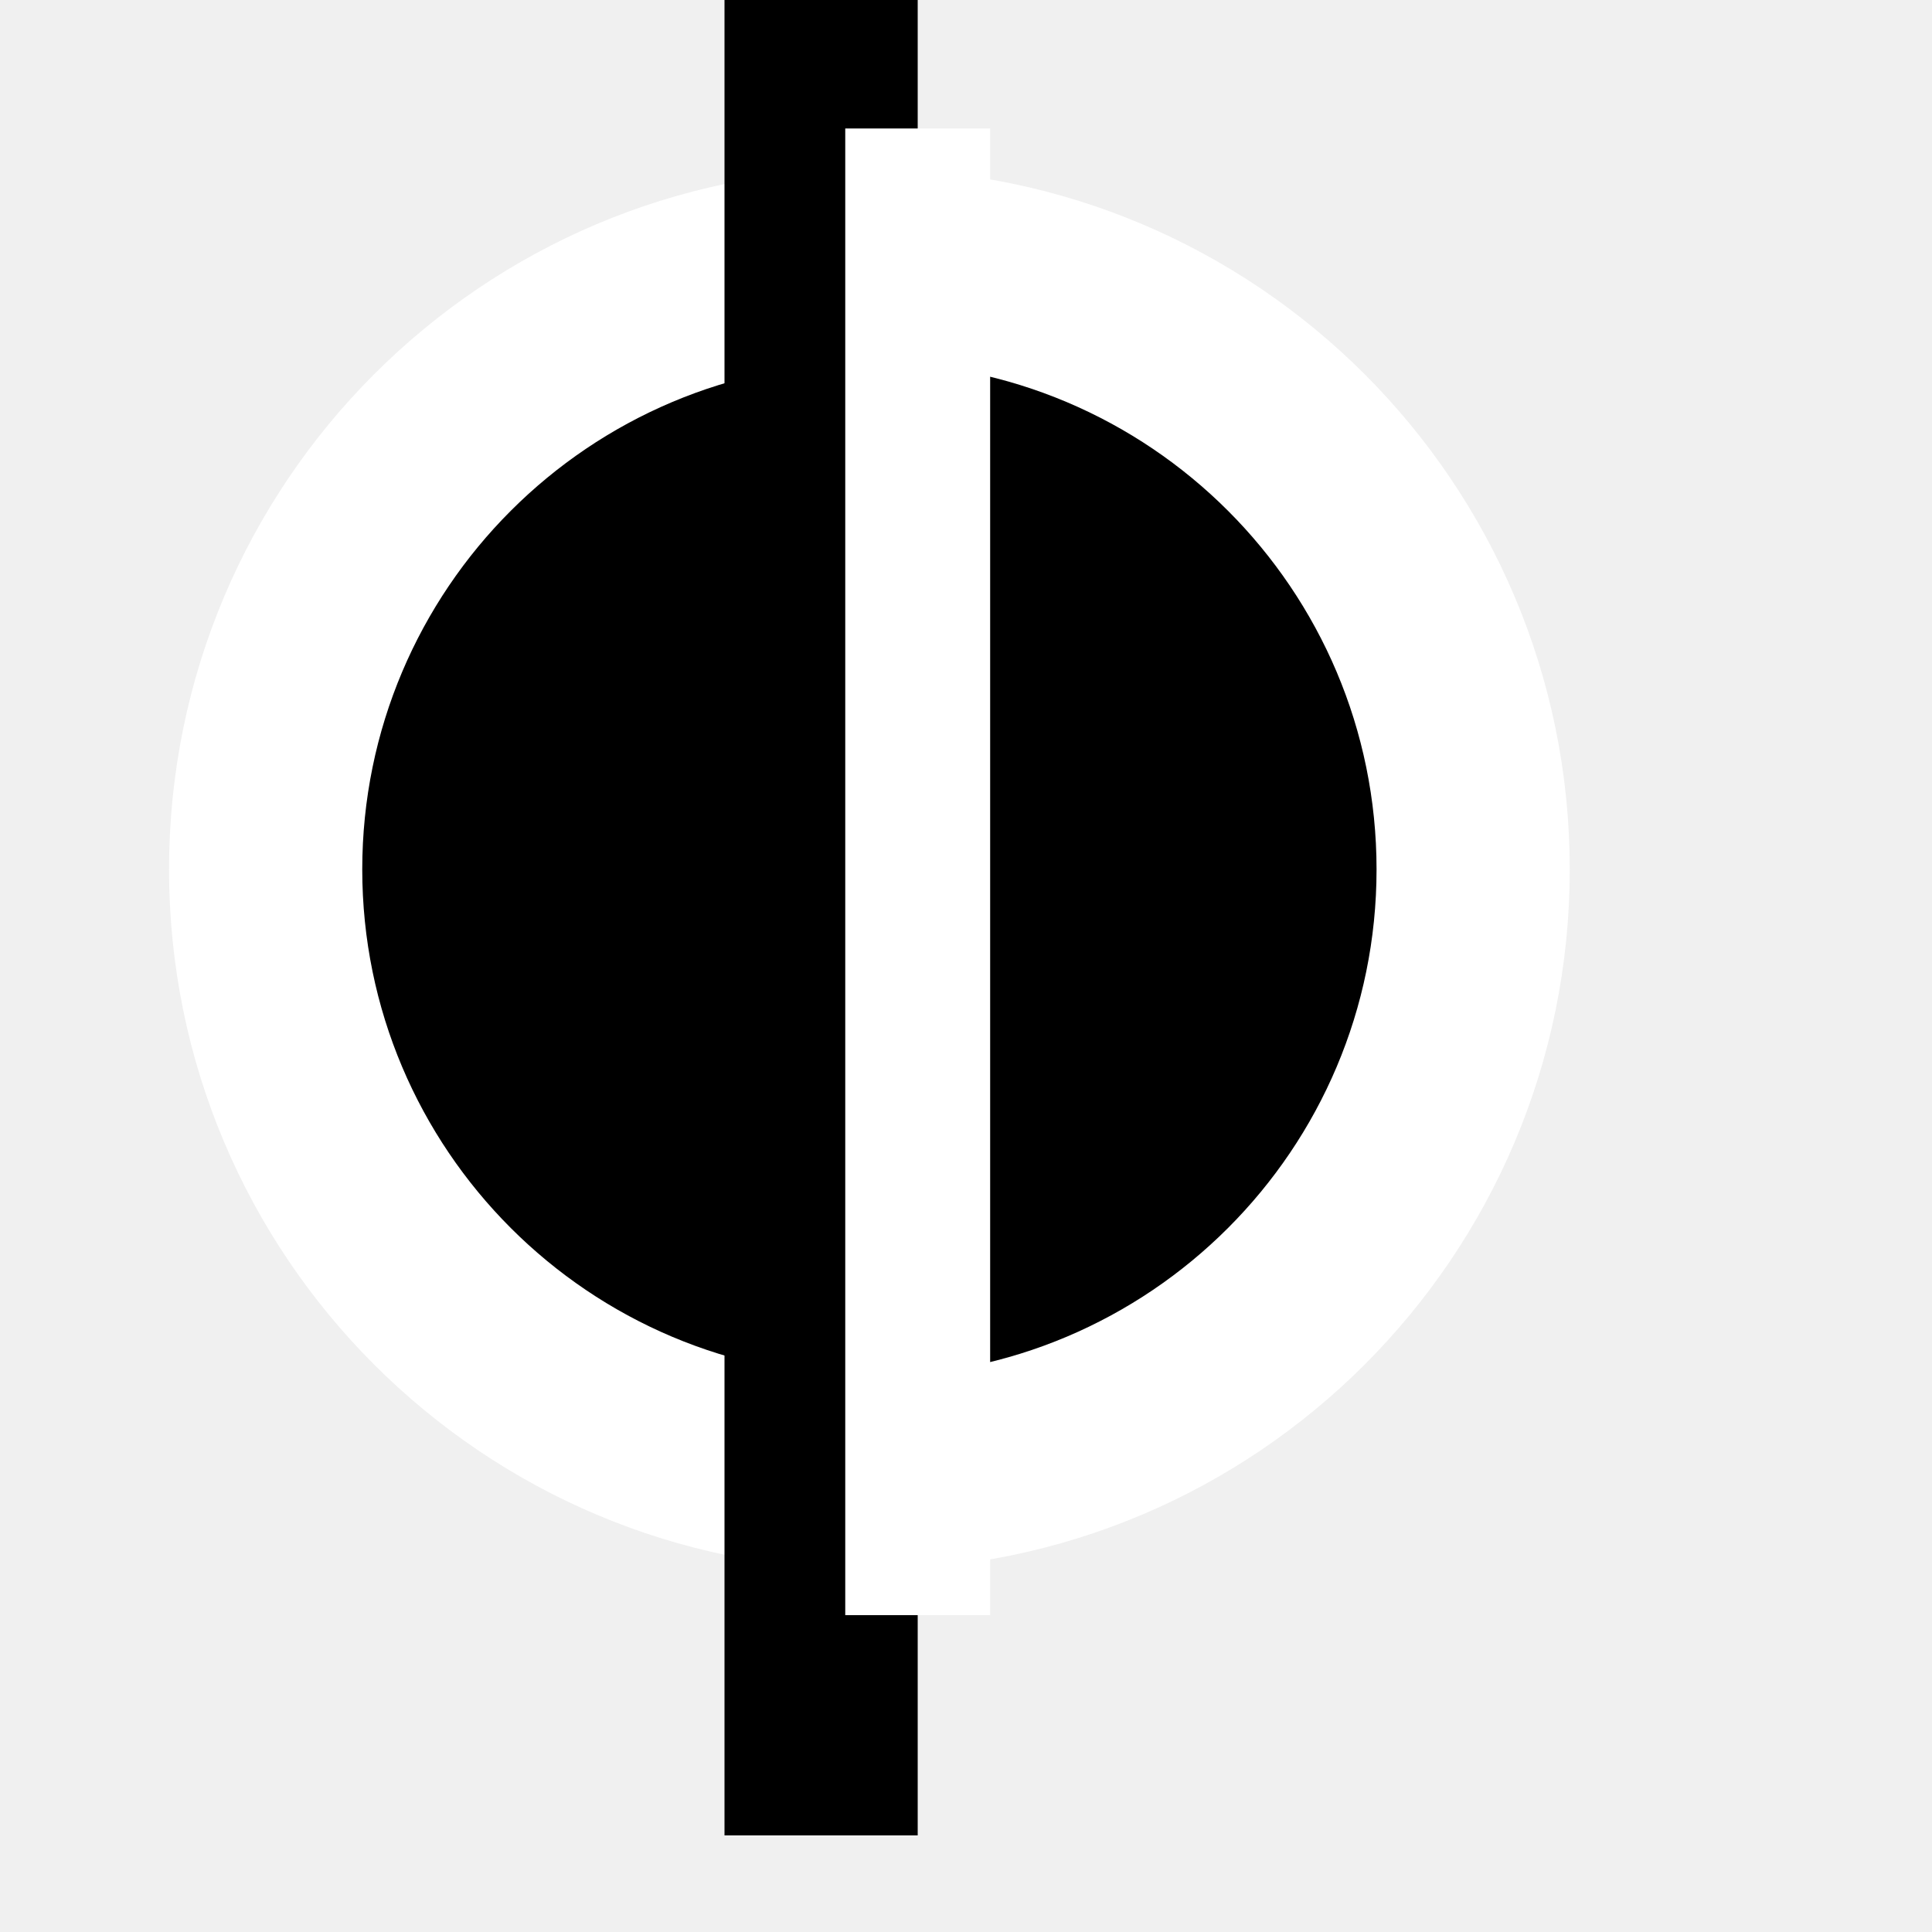
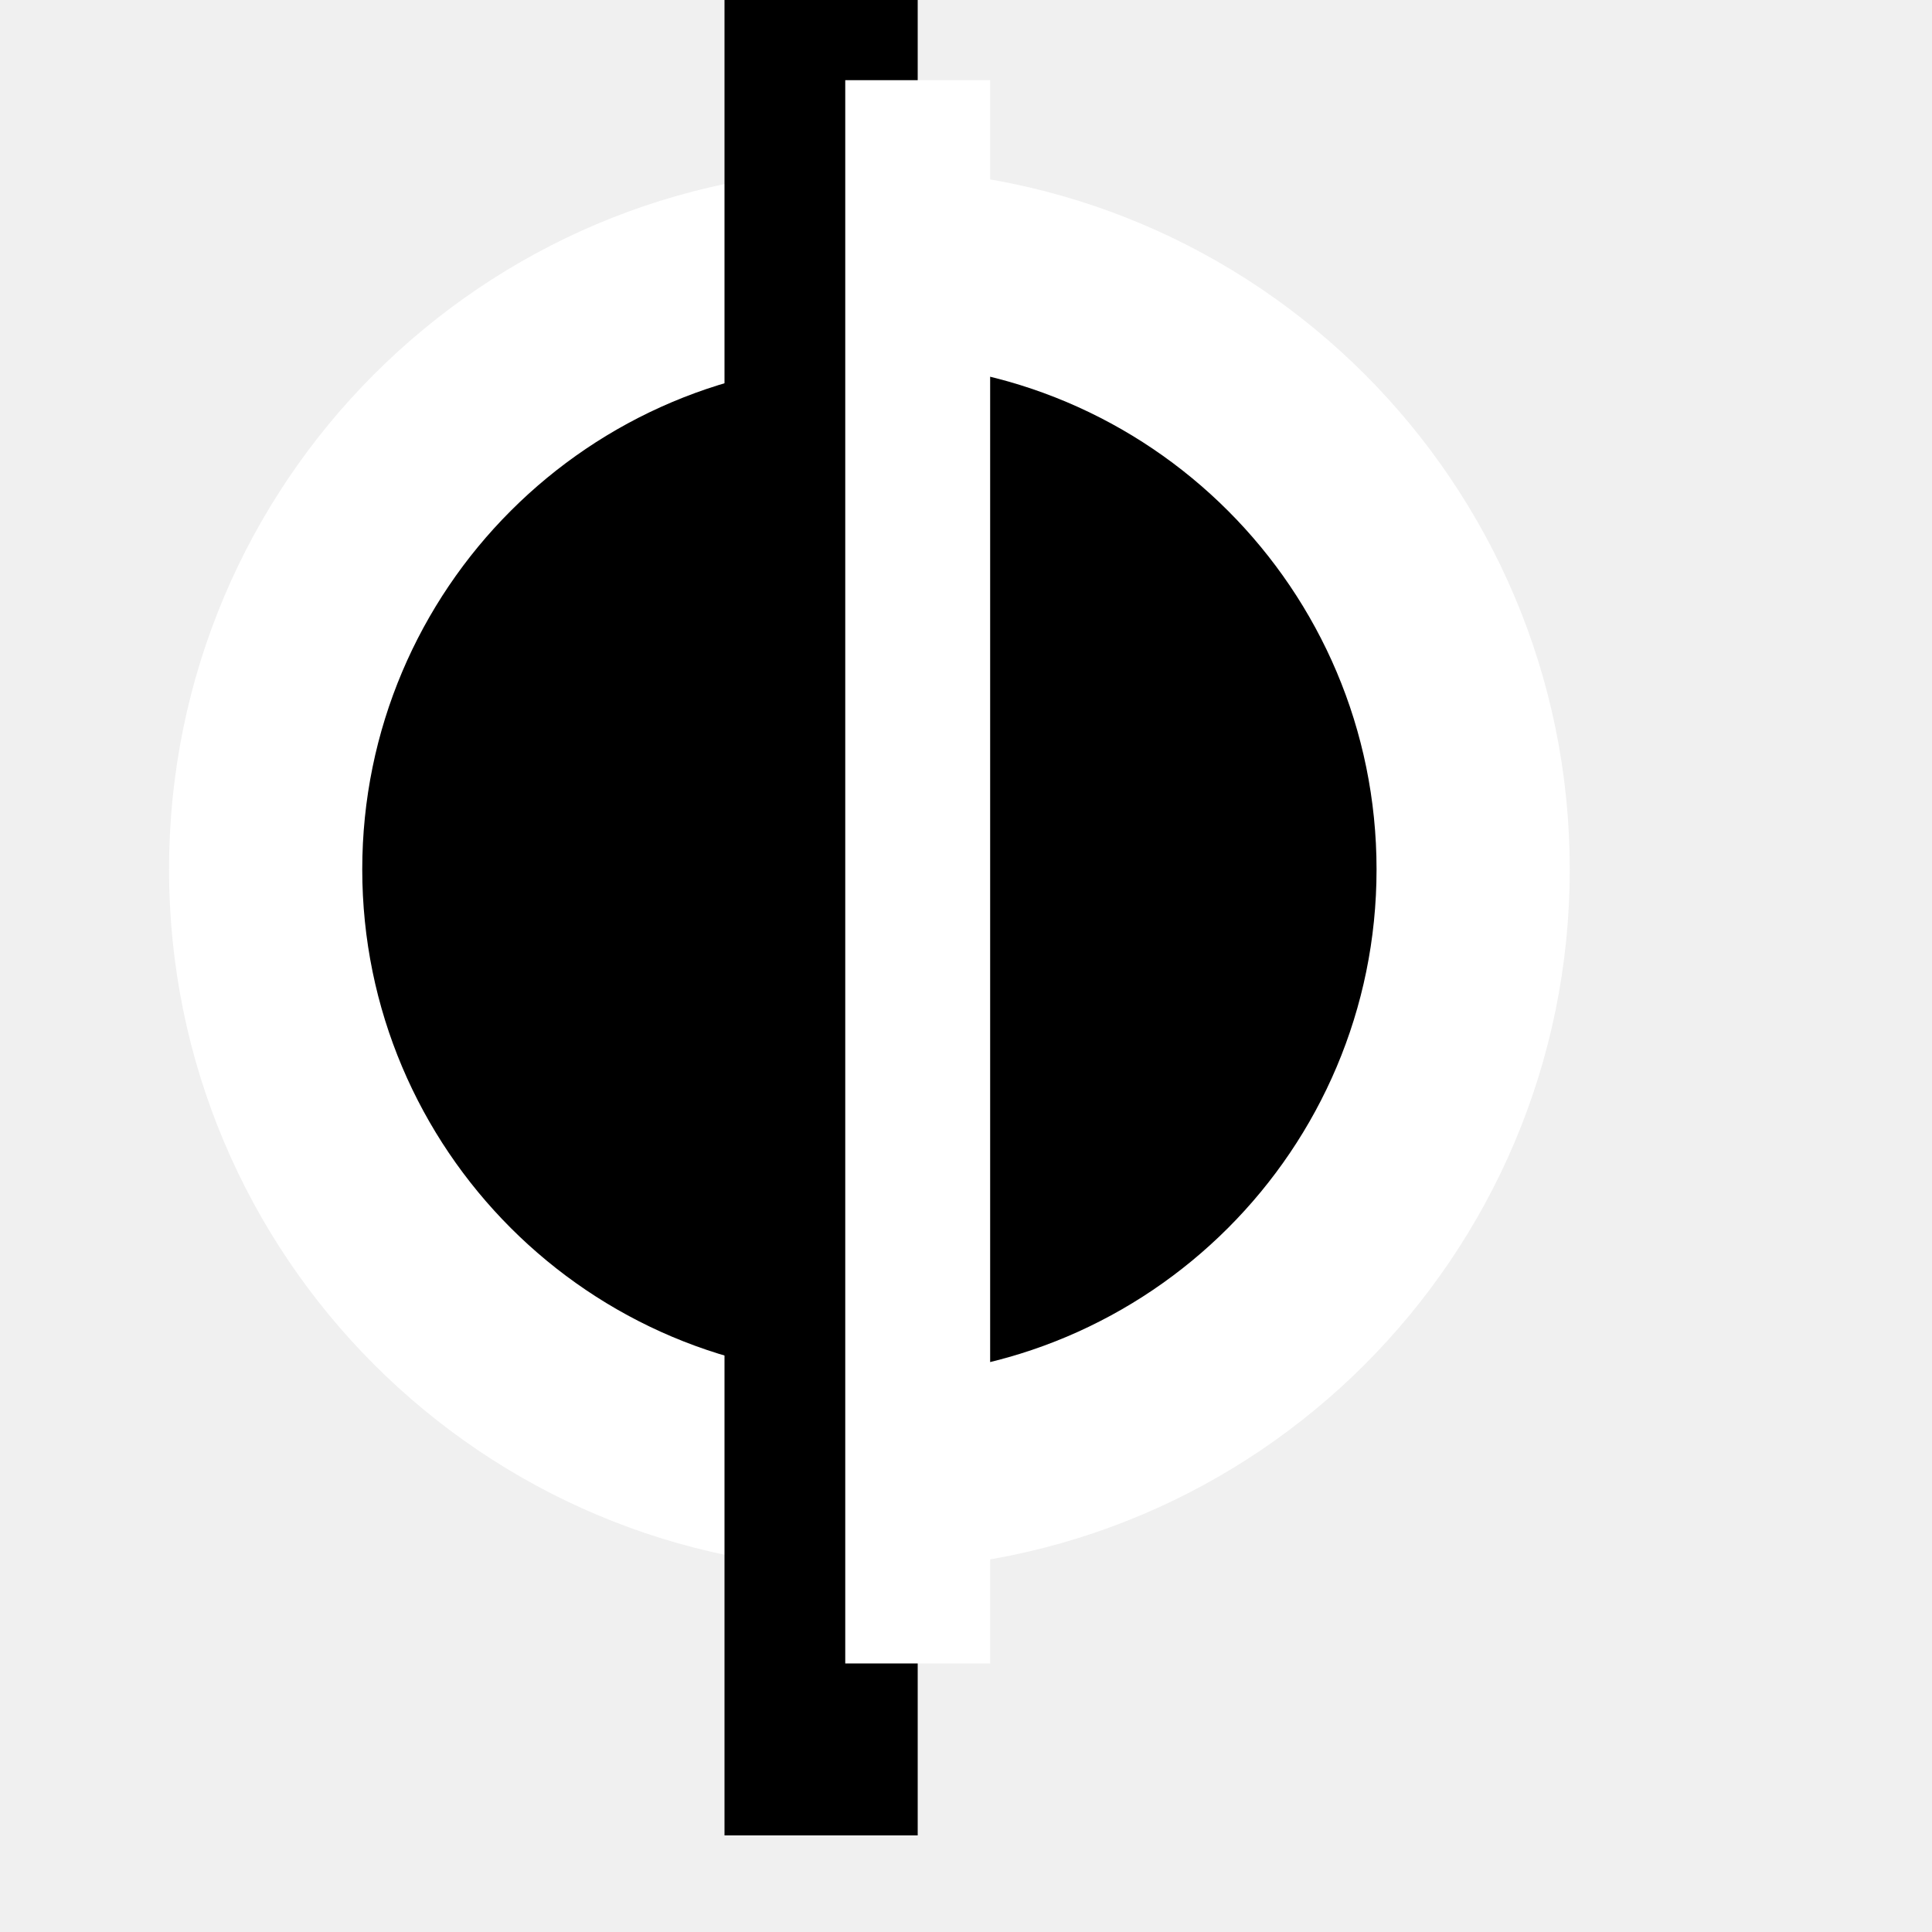
<svg xmlns="http://www.w3.org/2000/svg" id="identicon" viewBox="0 0 40 40">
  <circle cx="18" cy="18" r="14" fill="white" stroke="white" />
  <circle cx="18" cy="18" r="10" fill="black" stroke="black" />
  <line x1="17" y1="38" x2="17" stroke="black" stroke-width="4" />
-   <line x1="19" y1="33.44" x2="19" stroke="white" stroke-width="3" y2="2.66" />
+   <line x1="19" y1="34.44" x2="19" stroke="white" stroke-width="3" y2="1.66" />
</svg>
